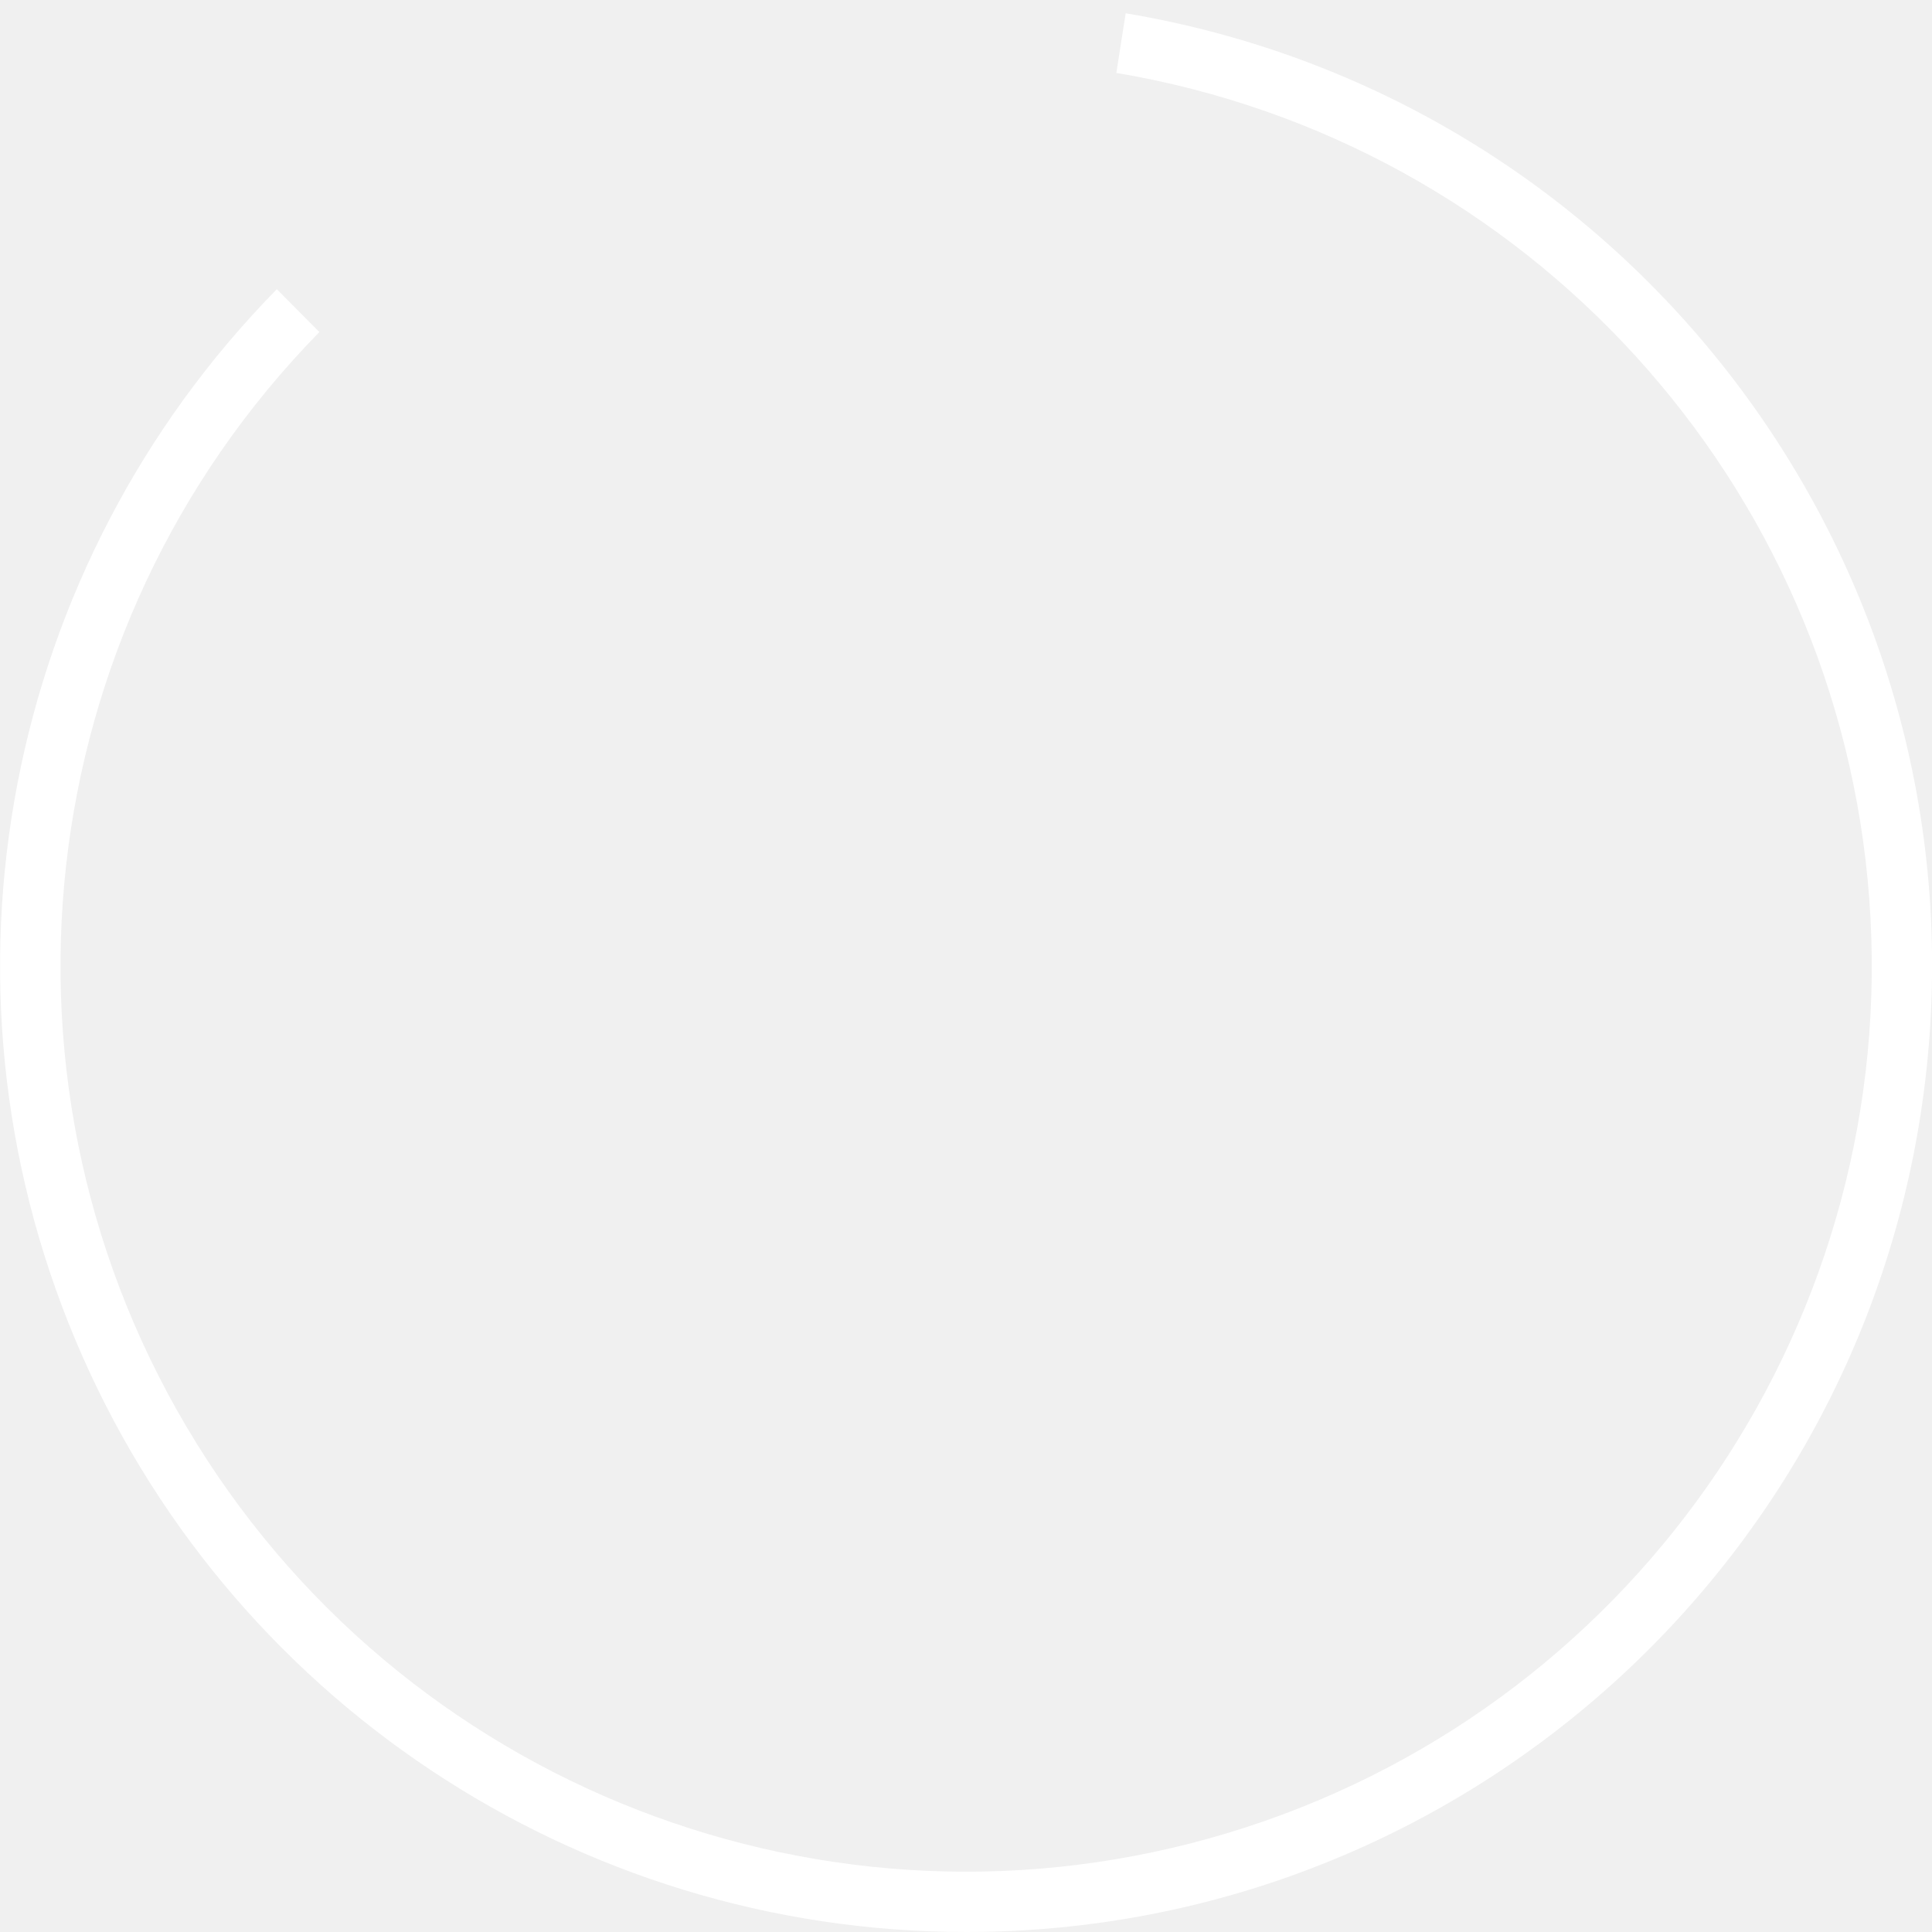
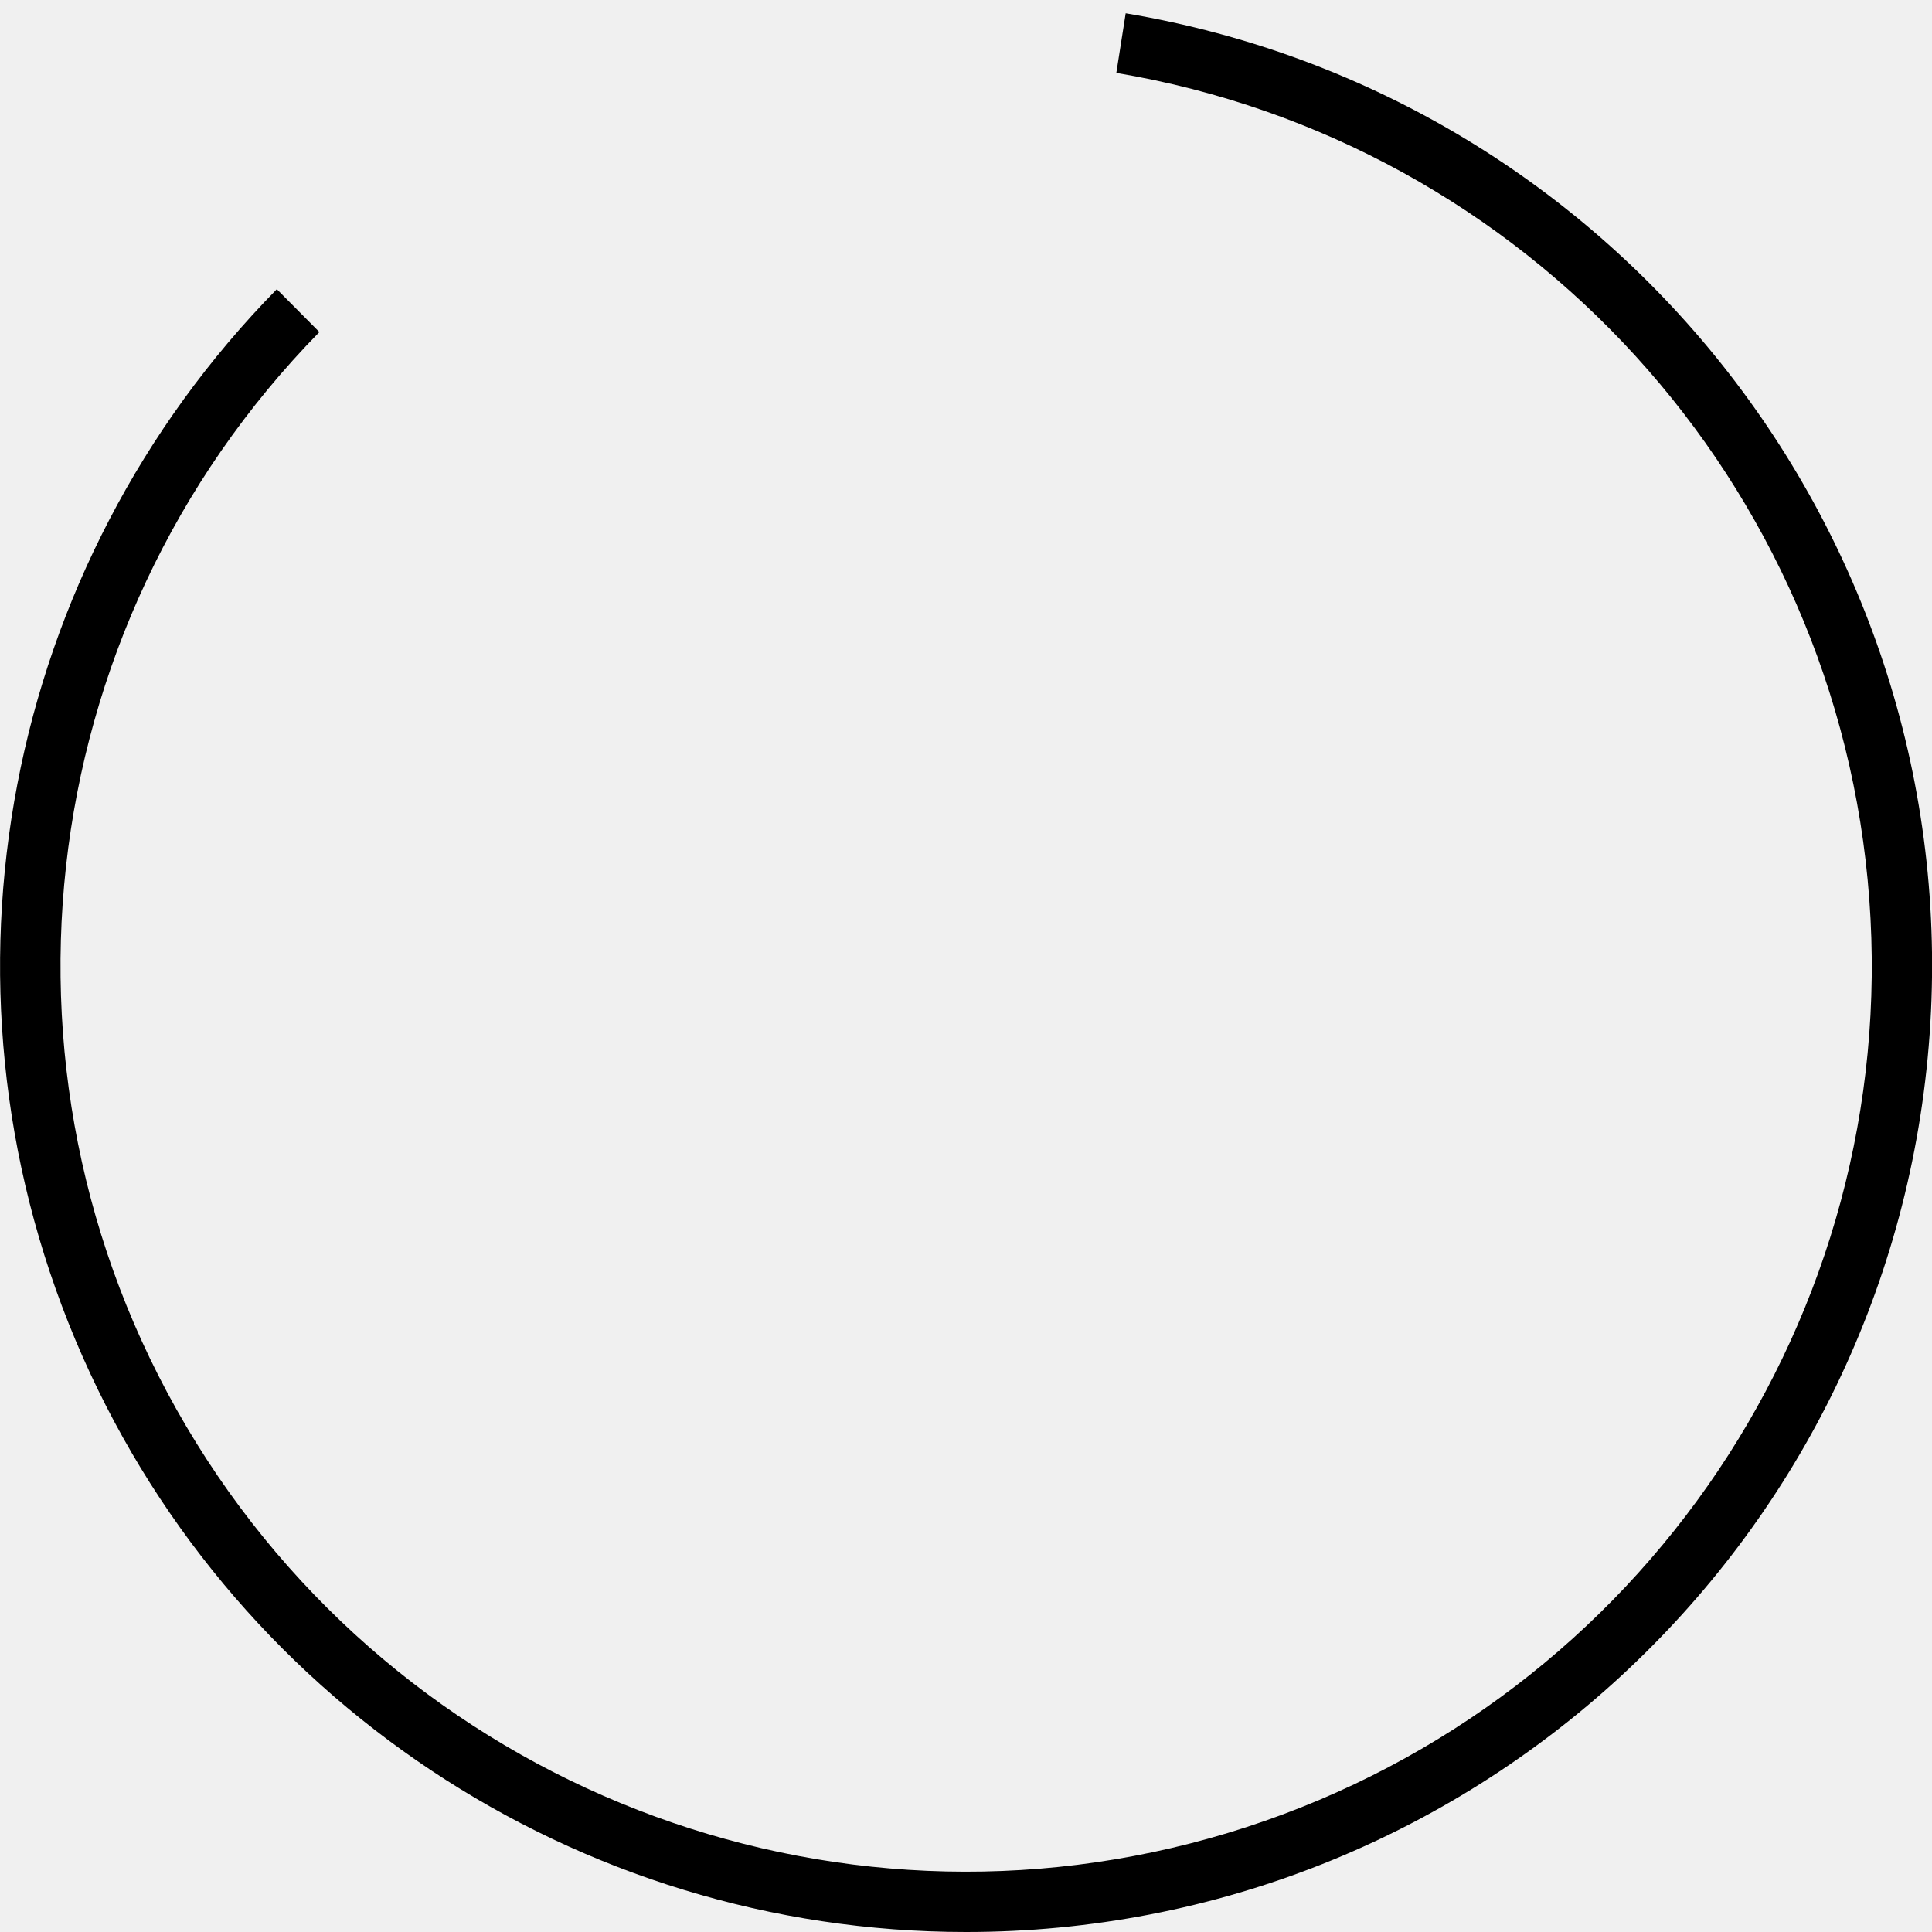
- <svg xmlns="http://www.w3.org/2000/svg" width="128" height="128" viewBox="0 0 128 128" fill="white">
+ <svg xmlns="http://www.w3.org/2000/svg" id="src" viewBox="0 0 128 128" fill="currentColor">
  <path d="M64 128A64 64 0 0 1 18.34 19.16L21.16 22a60 60 0 1 0 52.8-17.17l.62-3.95A64 64 0 0 1 64 128z" />
</svg>
